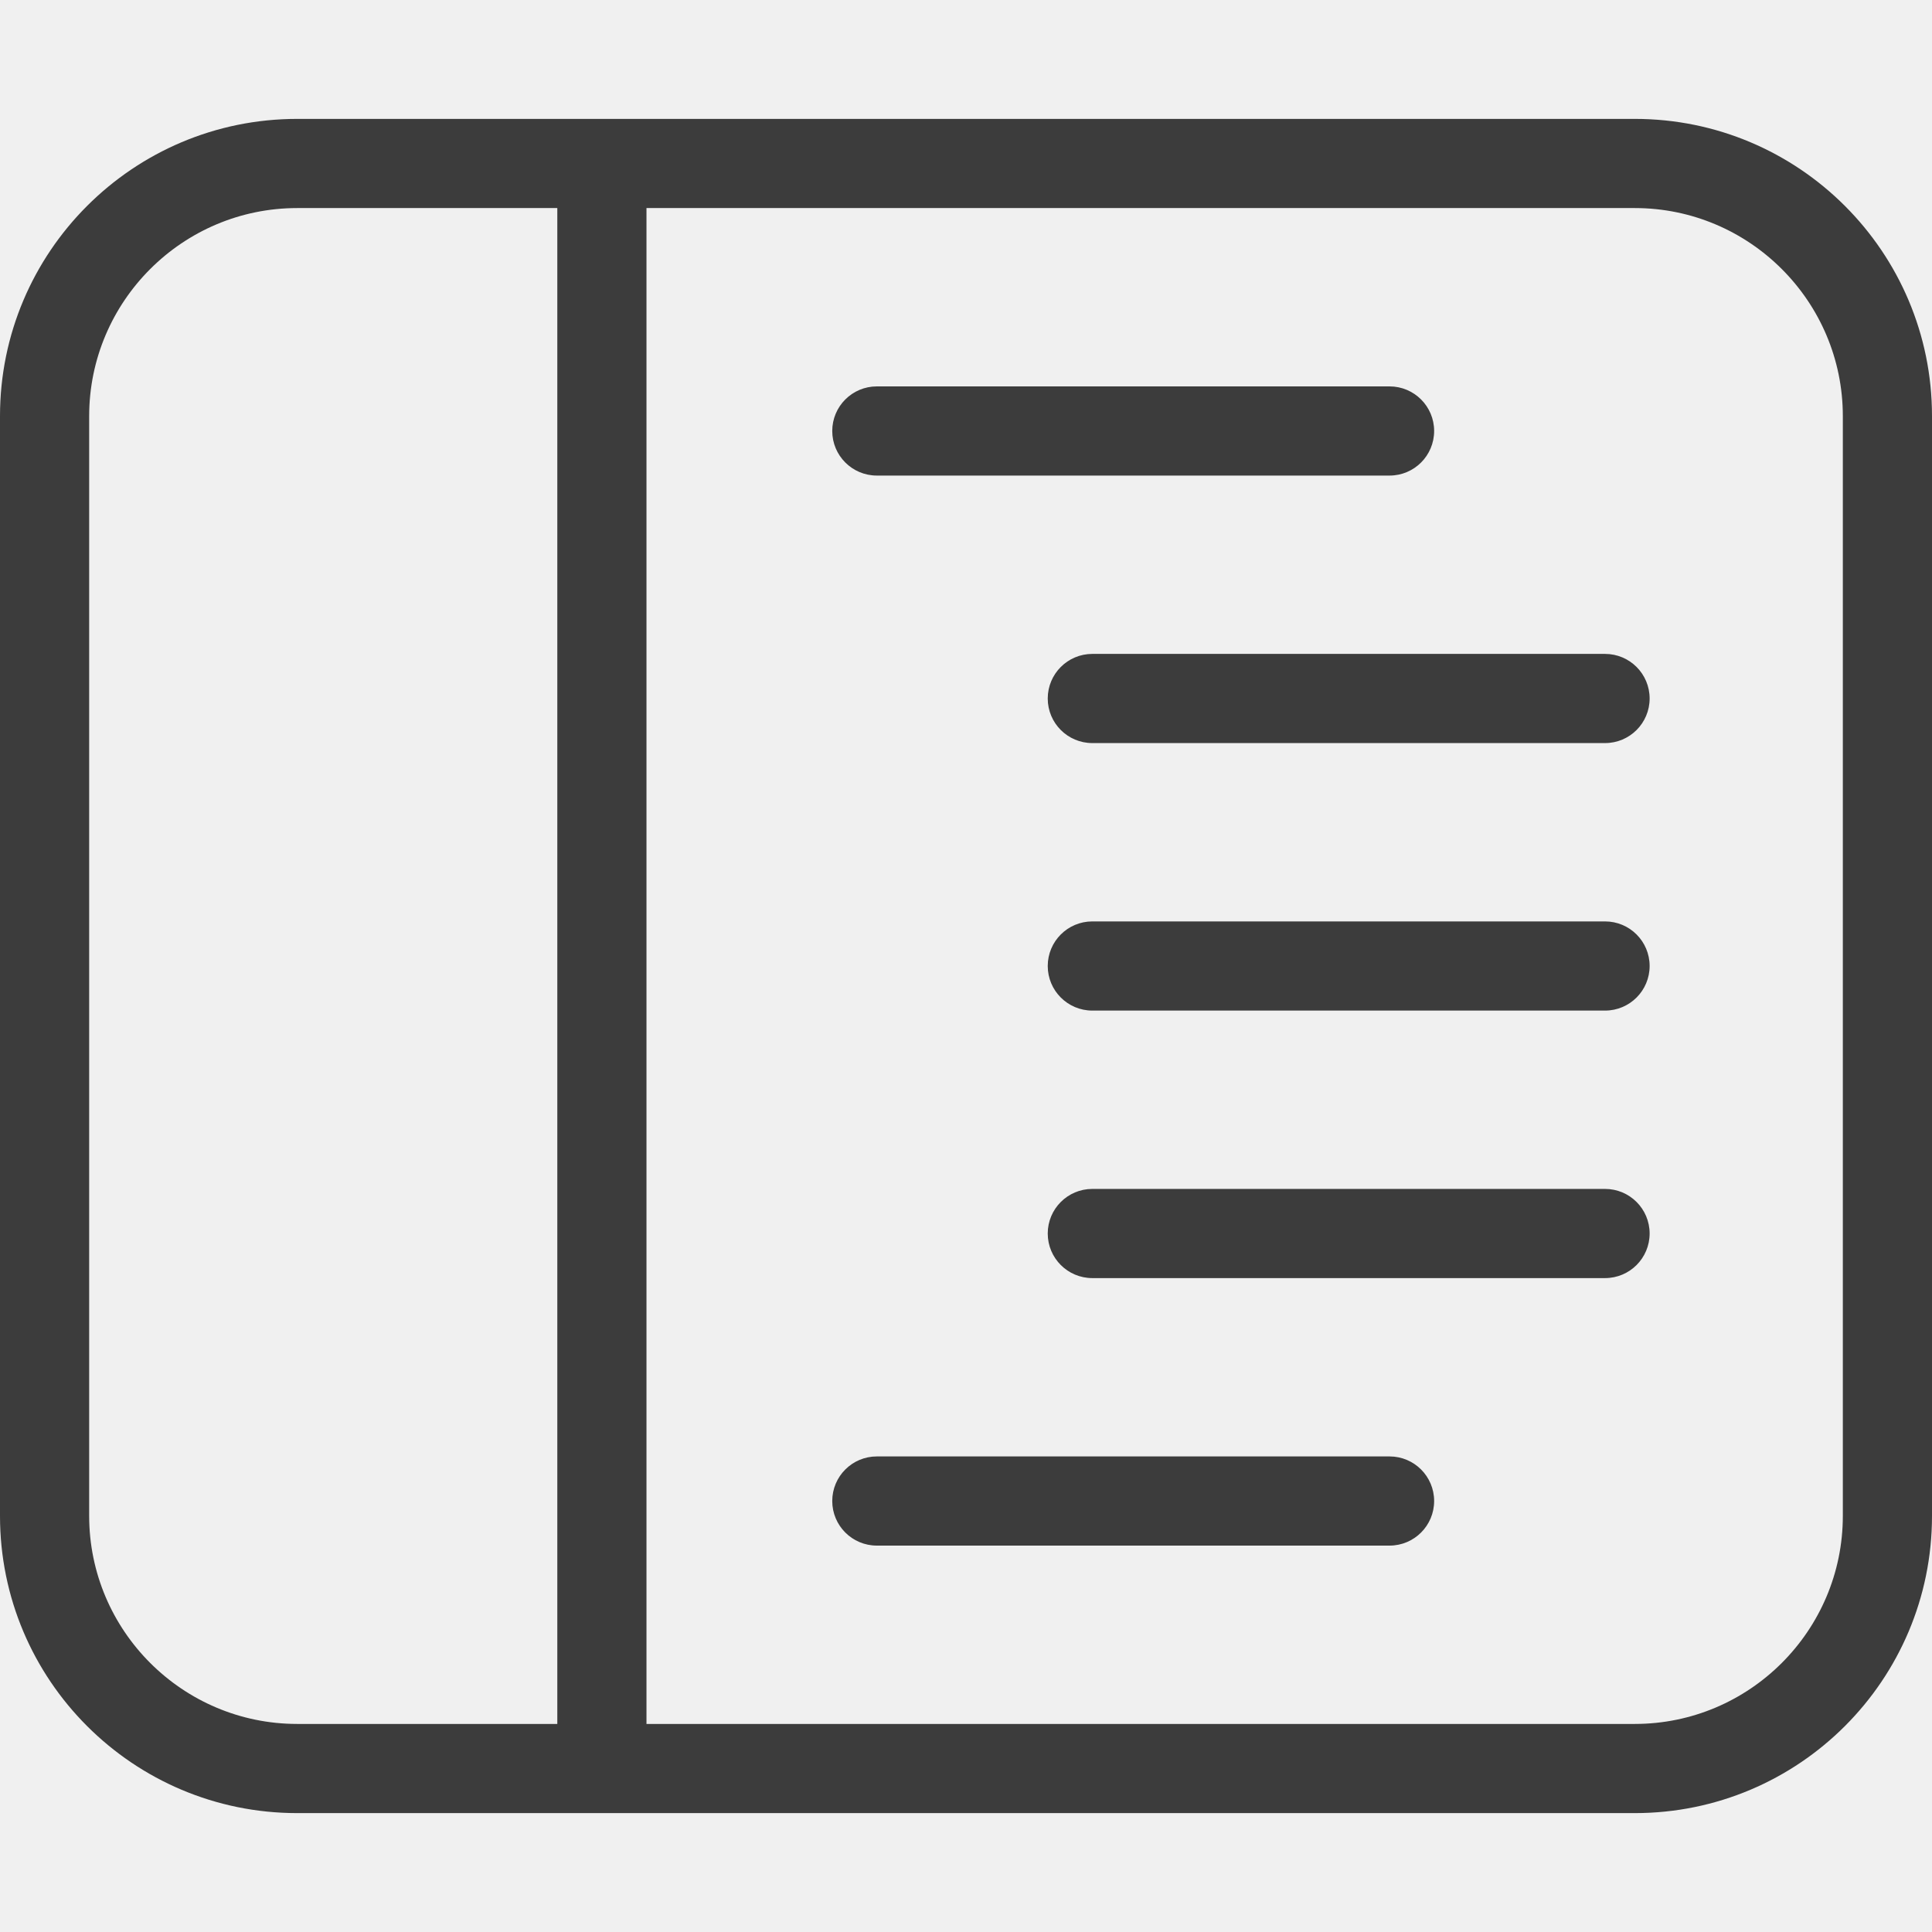
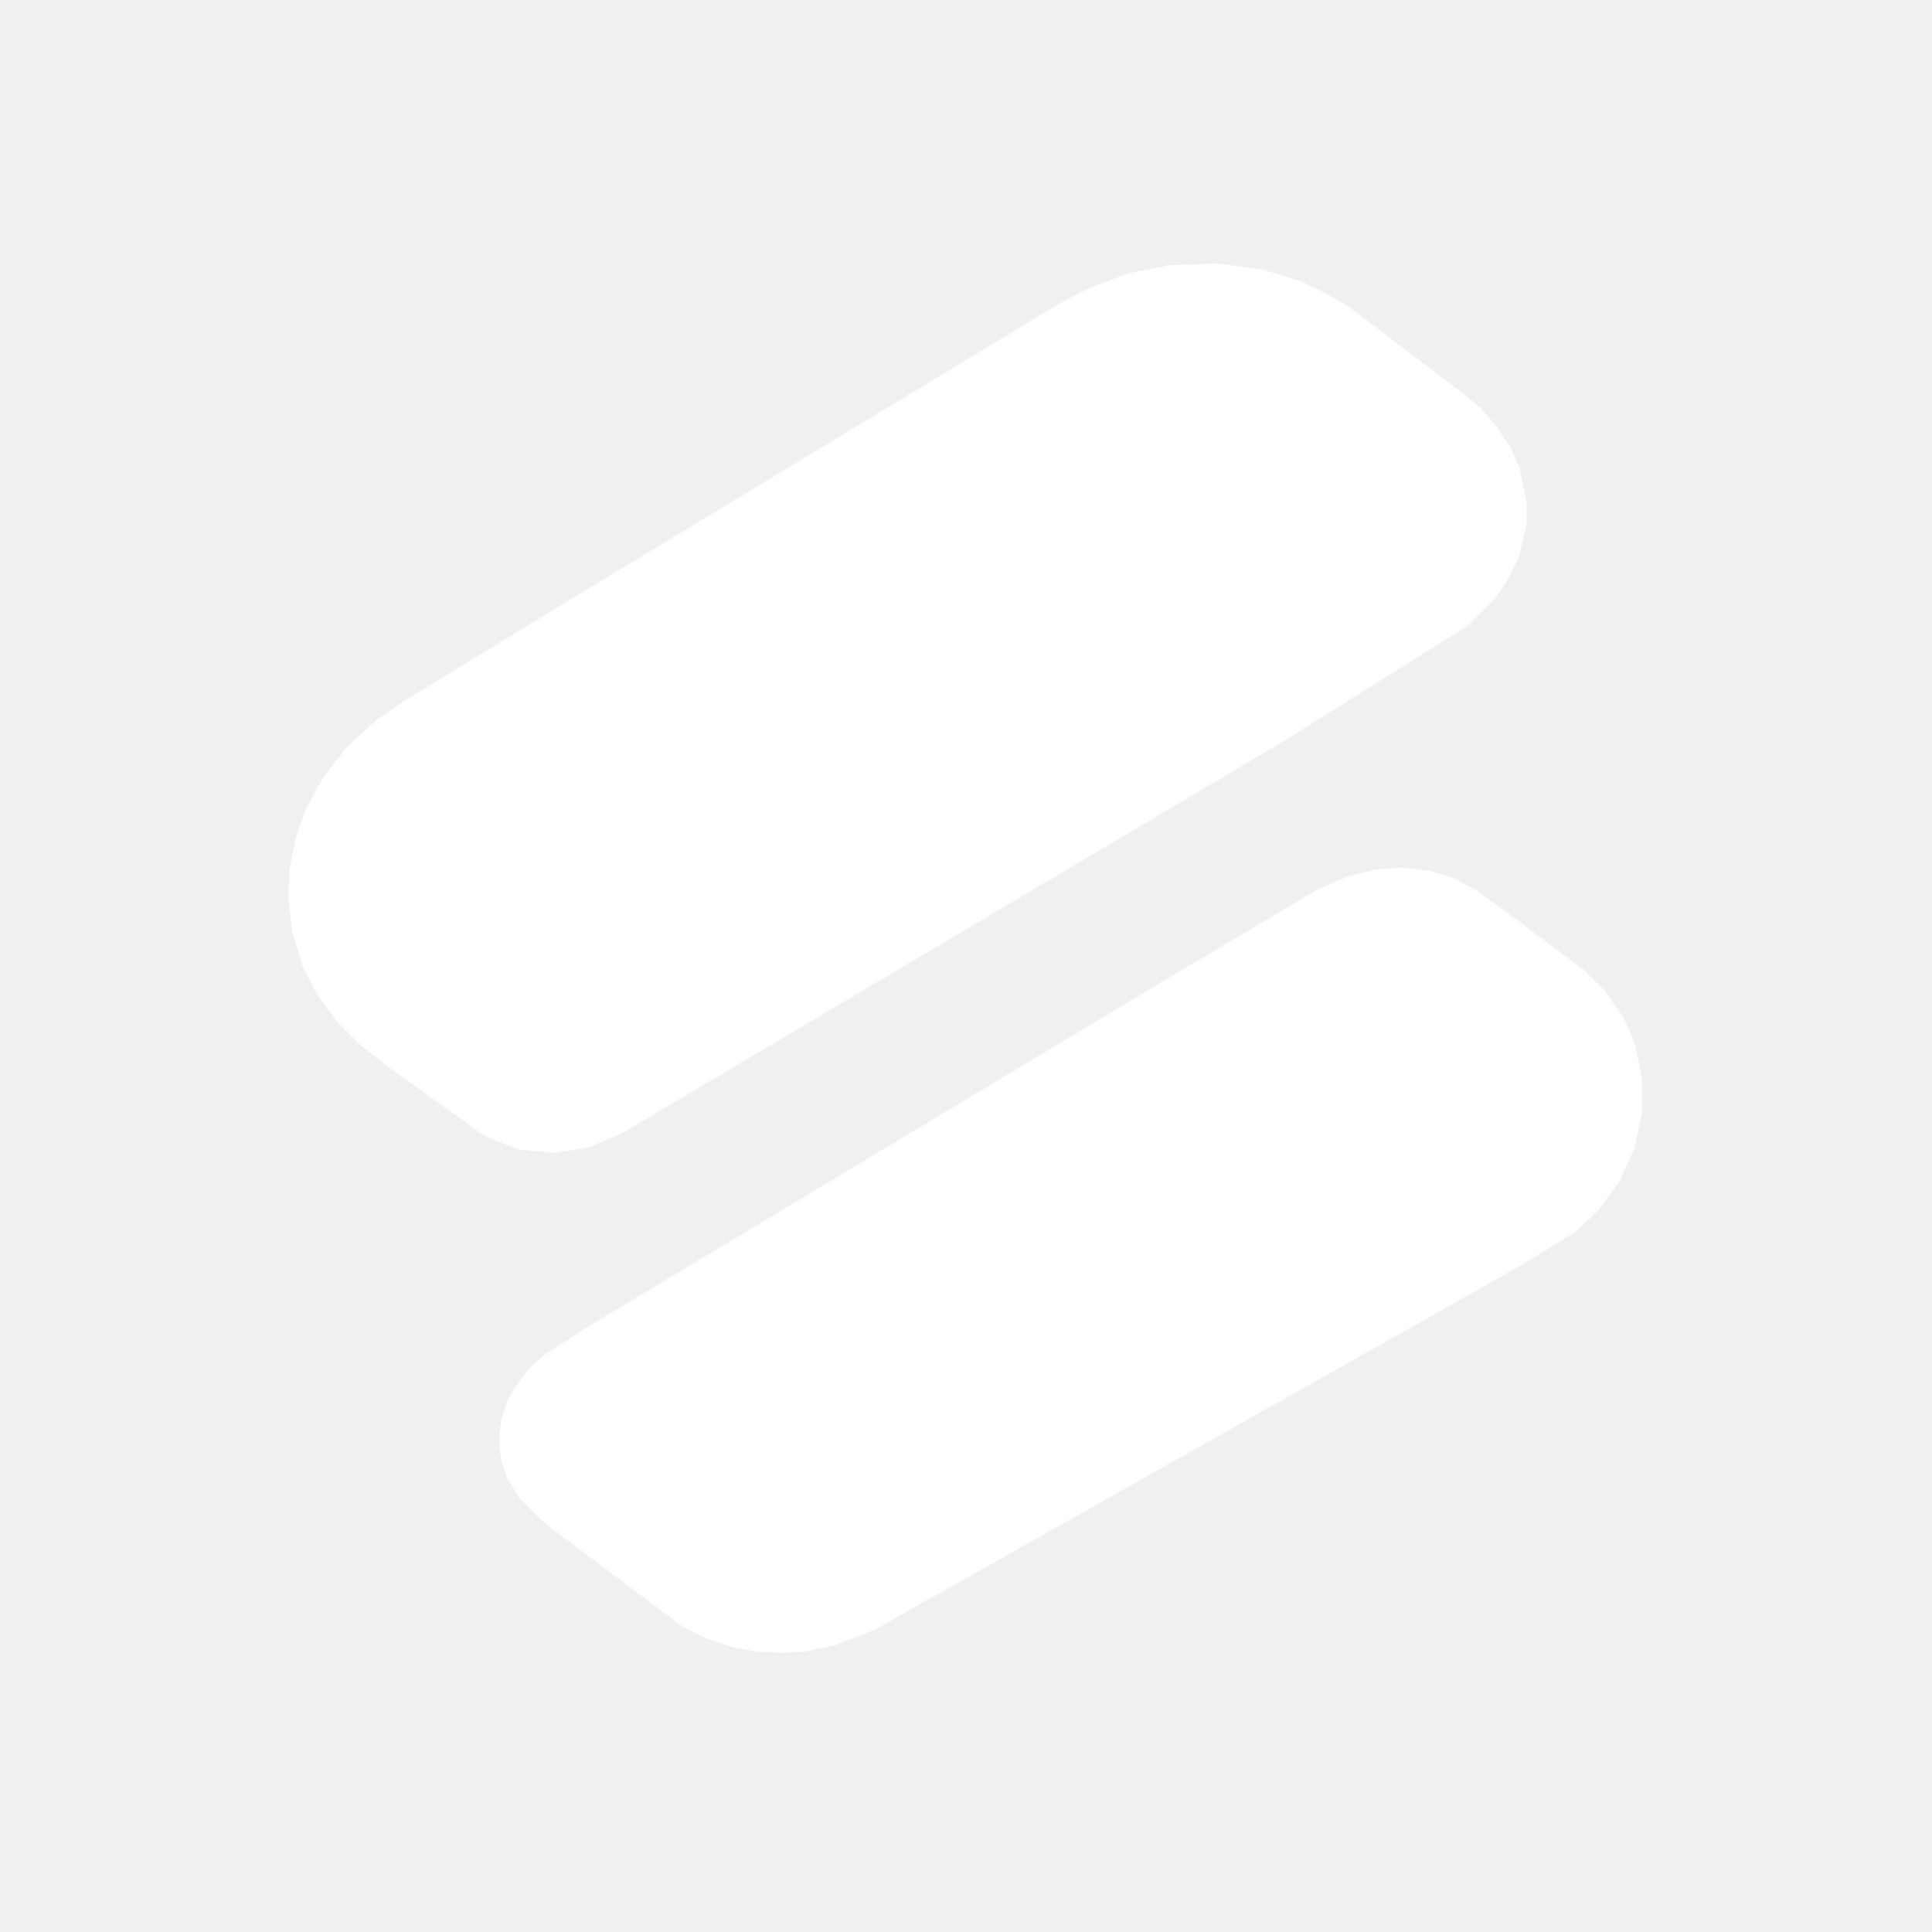
- <svg xmlns="http://www.w3.org/2000/svg" width="260" height="260" viewBox="0 0 260 260" fill="none">
-   <path d="M220 16H40C17.909 16 0 33.909 0 56V204C0 226.091 17.909 244 40 244H220C242.091 244 260 226.091 260 204V56C260 33.909 242.091 16 220 16ZM12 204V56C12 40.561 24.561 28 40 28H75V232H40C24.561 232 12 219.439 12 204ZM248 204C248 219.439 235.439 232 220 232H87V28H220C235.439 28 248 40.561 248 56V204ZM112 58C112 54.686 114.686 52 118 52H187C190.314 52 193 54.686 193 58C193 61.314 190.314 64 187 64H118C114.686 64 112 61.314 112 58ZM193 202C193 205.314 190.314 208 187 208H118C114.686 208 112 205.314 112 202C112 198.686 114.686 196 118 196H187C190.314 196 193 198.686 193 202ZM222 94C222 97.314 219.314 100 216 100H147C143.686 100 141 97.314 141 94C141 90.686 143.686 88 147 88H216C219.314 88 222 90.686 222 94ZM222 130C222 133.314 219.314 136 216 136H147C143.686 136 141 133.314 141 130C141 126.686 143.686 124 147 124H216C219.314 124 222 126.686 222 130ZM222 166C222 169.314 219.314 172 216 172H147C143.686 172 141 169.314 141 166C141 162.686 143.686 160 147 160H216C219.314 160 222 162.686 222 166Z" fill="#3C3C3C" />
+ <svg xmlns="http://www.w3.org/2000/svg" viewBox="0 0 1024 1024" fill="none">
+   <path d="M 294.00 611.01 L 275.00 609.29 L 257.00 602.18 L 207.00 566.44 L 191.11 554.00 L 178.93 542.00 L 168.68 528.00 L 160.74 513.00 L 154.92 494.00 L 152.79 476.00 L 153.54 460.00 L 156.83 444.00 L 161.62 430.00 L 171.00 412.51 L 183.81 396.00 L 199.00 381.91 L 214.00 371.69 L 297.00 320.95 L 562.00 160.59 L 577.00 152.73 L 598.00 144.97 L 619.00 140.69 L 645.00 139.62 L 669.00 142.78 L 689.00 148.97 L 701.00 154.50 L 715.00 162.68 L 776.00 208.90 L 785.00 216.49 L 792.43 225.00 L 800.47 237.00 L 805.40 248.00 L 809.07 266.00 L 809.10 278.00 L 805.18 295.00 L 799.29 307.00 L 793.00 316.39 L 777.00 332.18 L 683.00 391.28 L 329.00 601.06 L 312.00 608.15 L 294.00 611.01 Z" fill="#FFFFFF" />
+   <path d="M 416.00 876.03 L 402.00 875.44 L 389.00 873.28 L 374.00 868.20 L 362.00 862.29 L 289.00 807.54 L 275.00 793.65 L 269.00 783.87 L 265.61 774.00 L 264.45 764.00 L 265.56 753.00 L 268.68 743.00 L 273.79 734.00 L 280.92 725.00 L 288.66 718.00 L 312.00 702.94 L 615.00 520.92 L 698.00 471.68 L 714.00 464.61 L 729.00 460.93 L 742.00 459.79 L 758.00 461.53 L 771.00 465.69 L 782.72 472.00 L 803.00 486.74 L 840.00 514.59 L 850.56 525.00 L 860.43 539.00 L 866.41 553.00 L 870.25 571.00 L 870.27 590.00 L 866.20 609.00 L 858.00 626.86 L 846.66 642.00 L 834.00 653.57 L 805.00 671.38 L 463.00 864.15 L 442.00 872.16 L 427.00 875.24 L 416.00 876.03 Z" fill="#FFFFFF" />
</svg>
